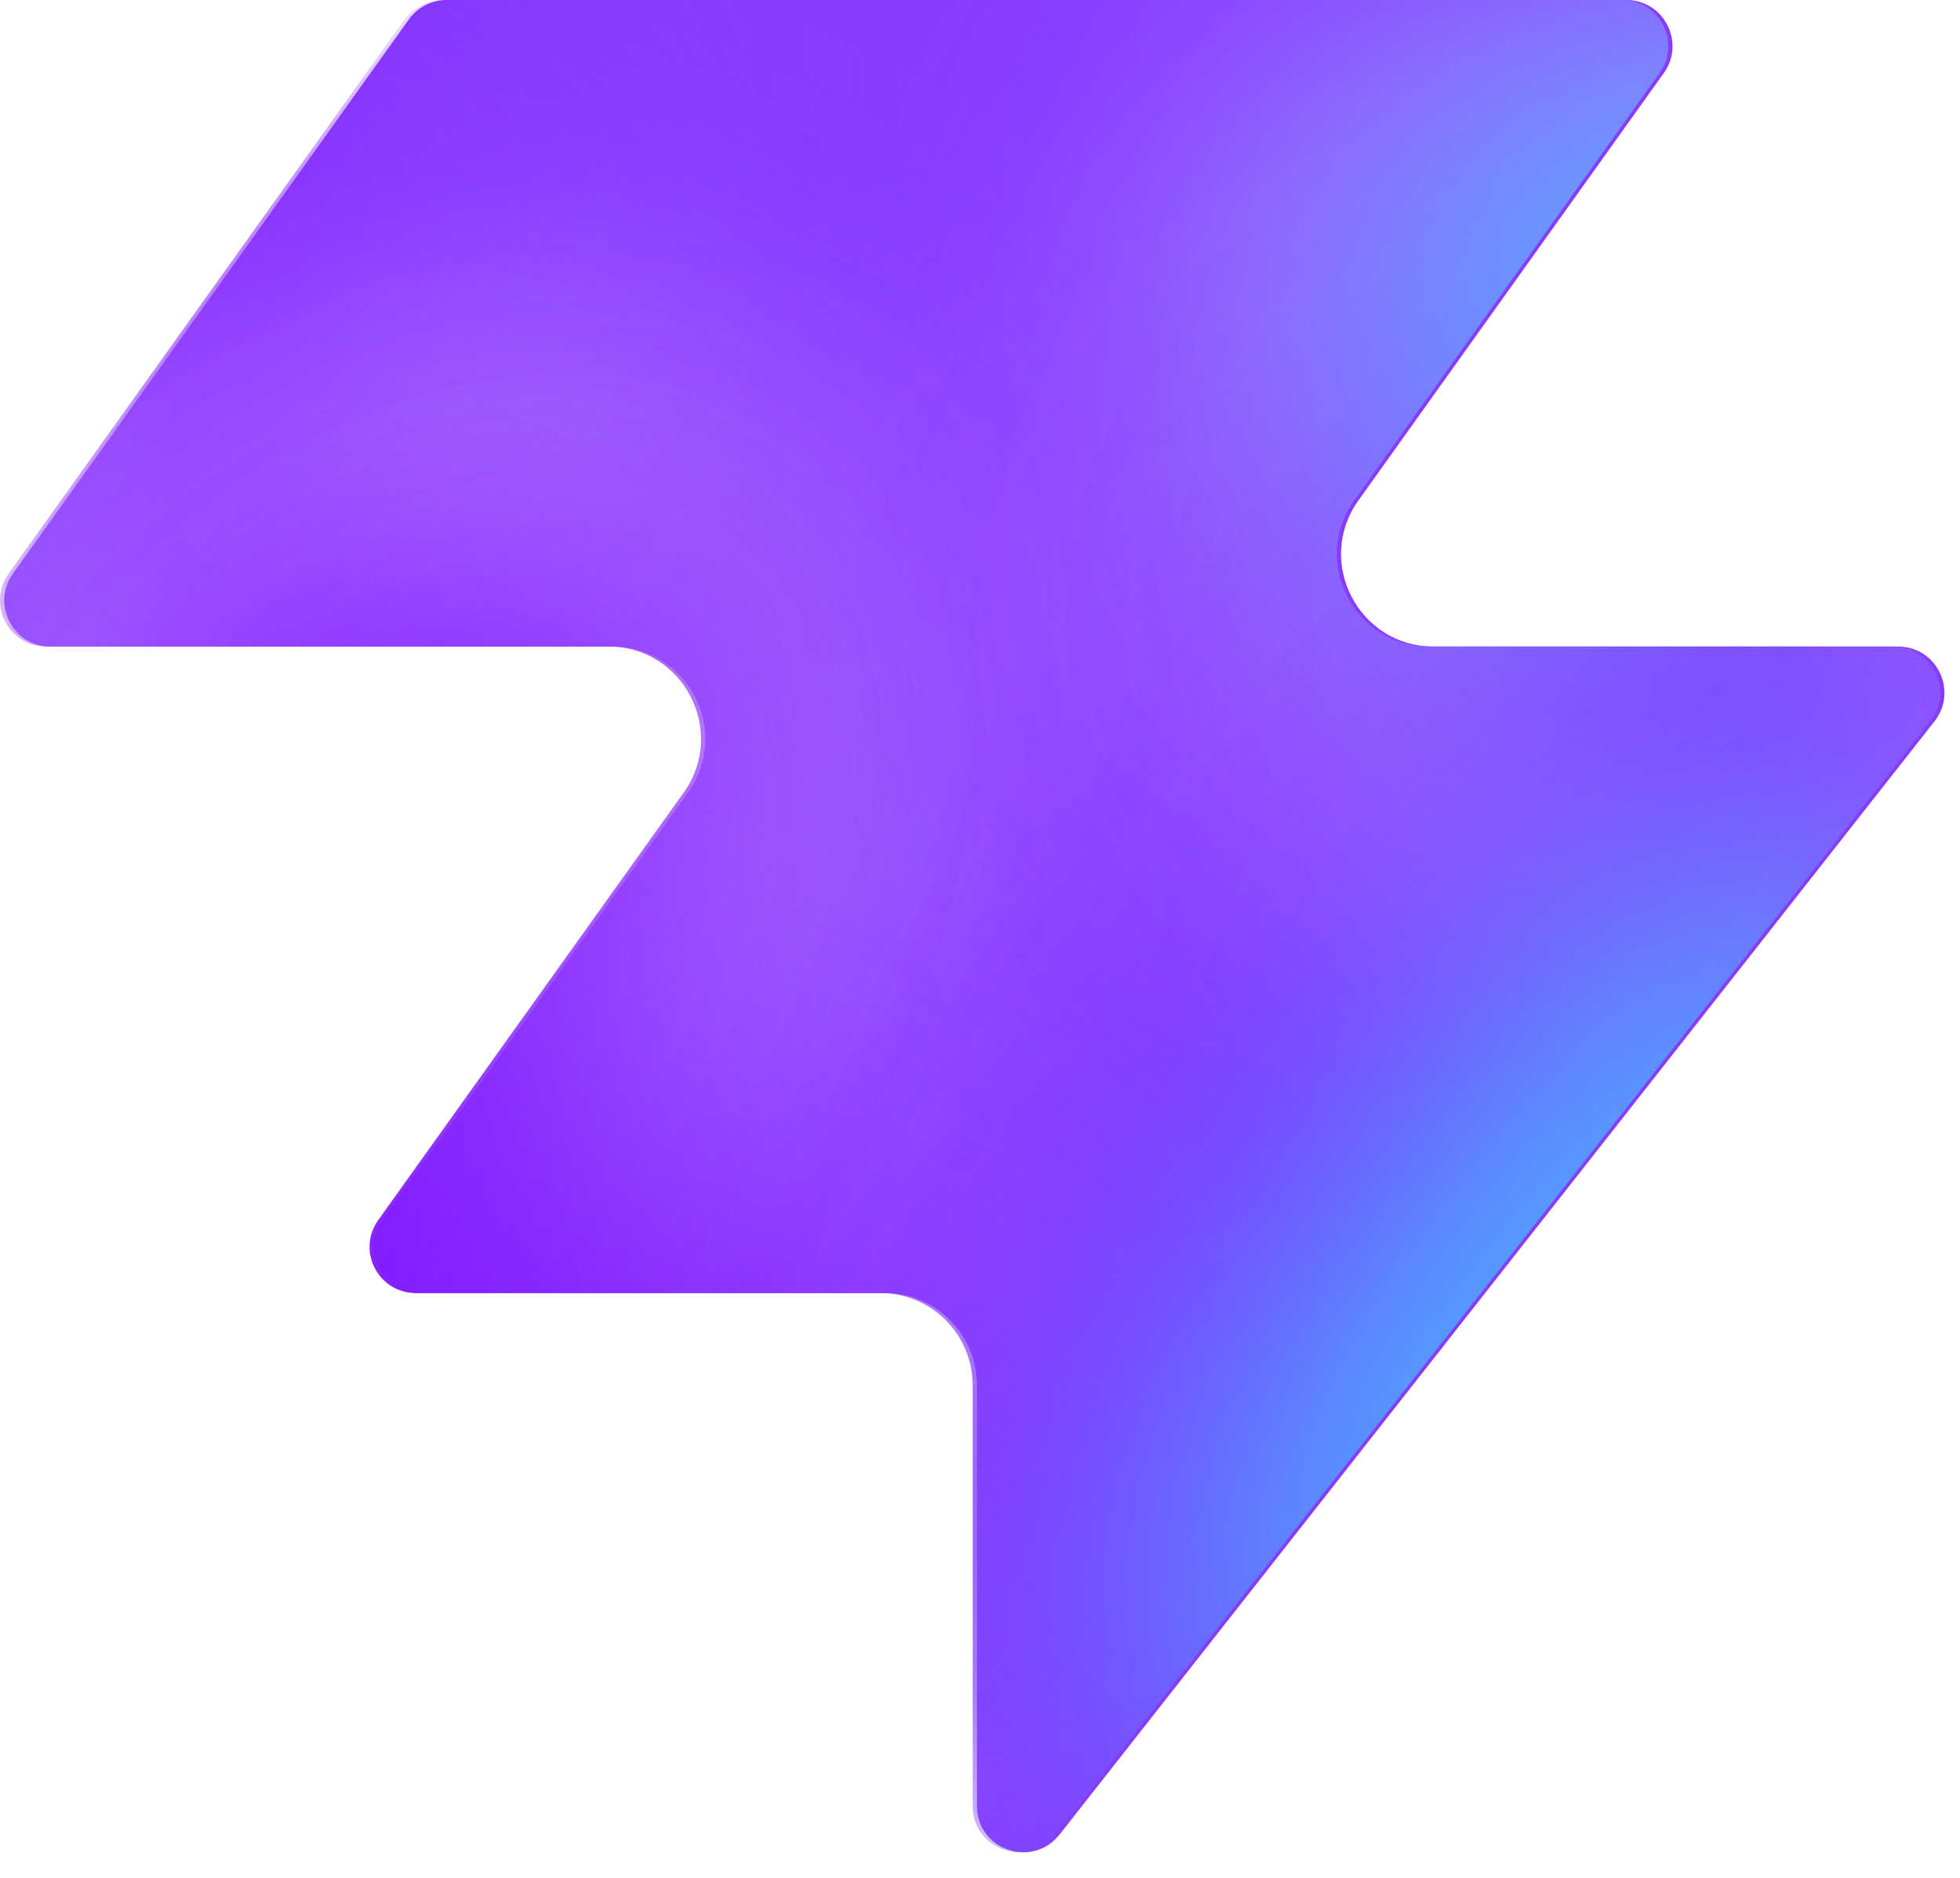
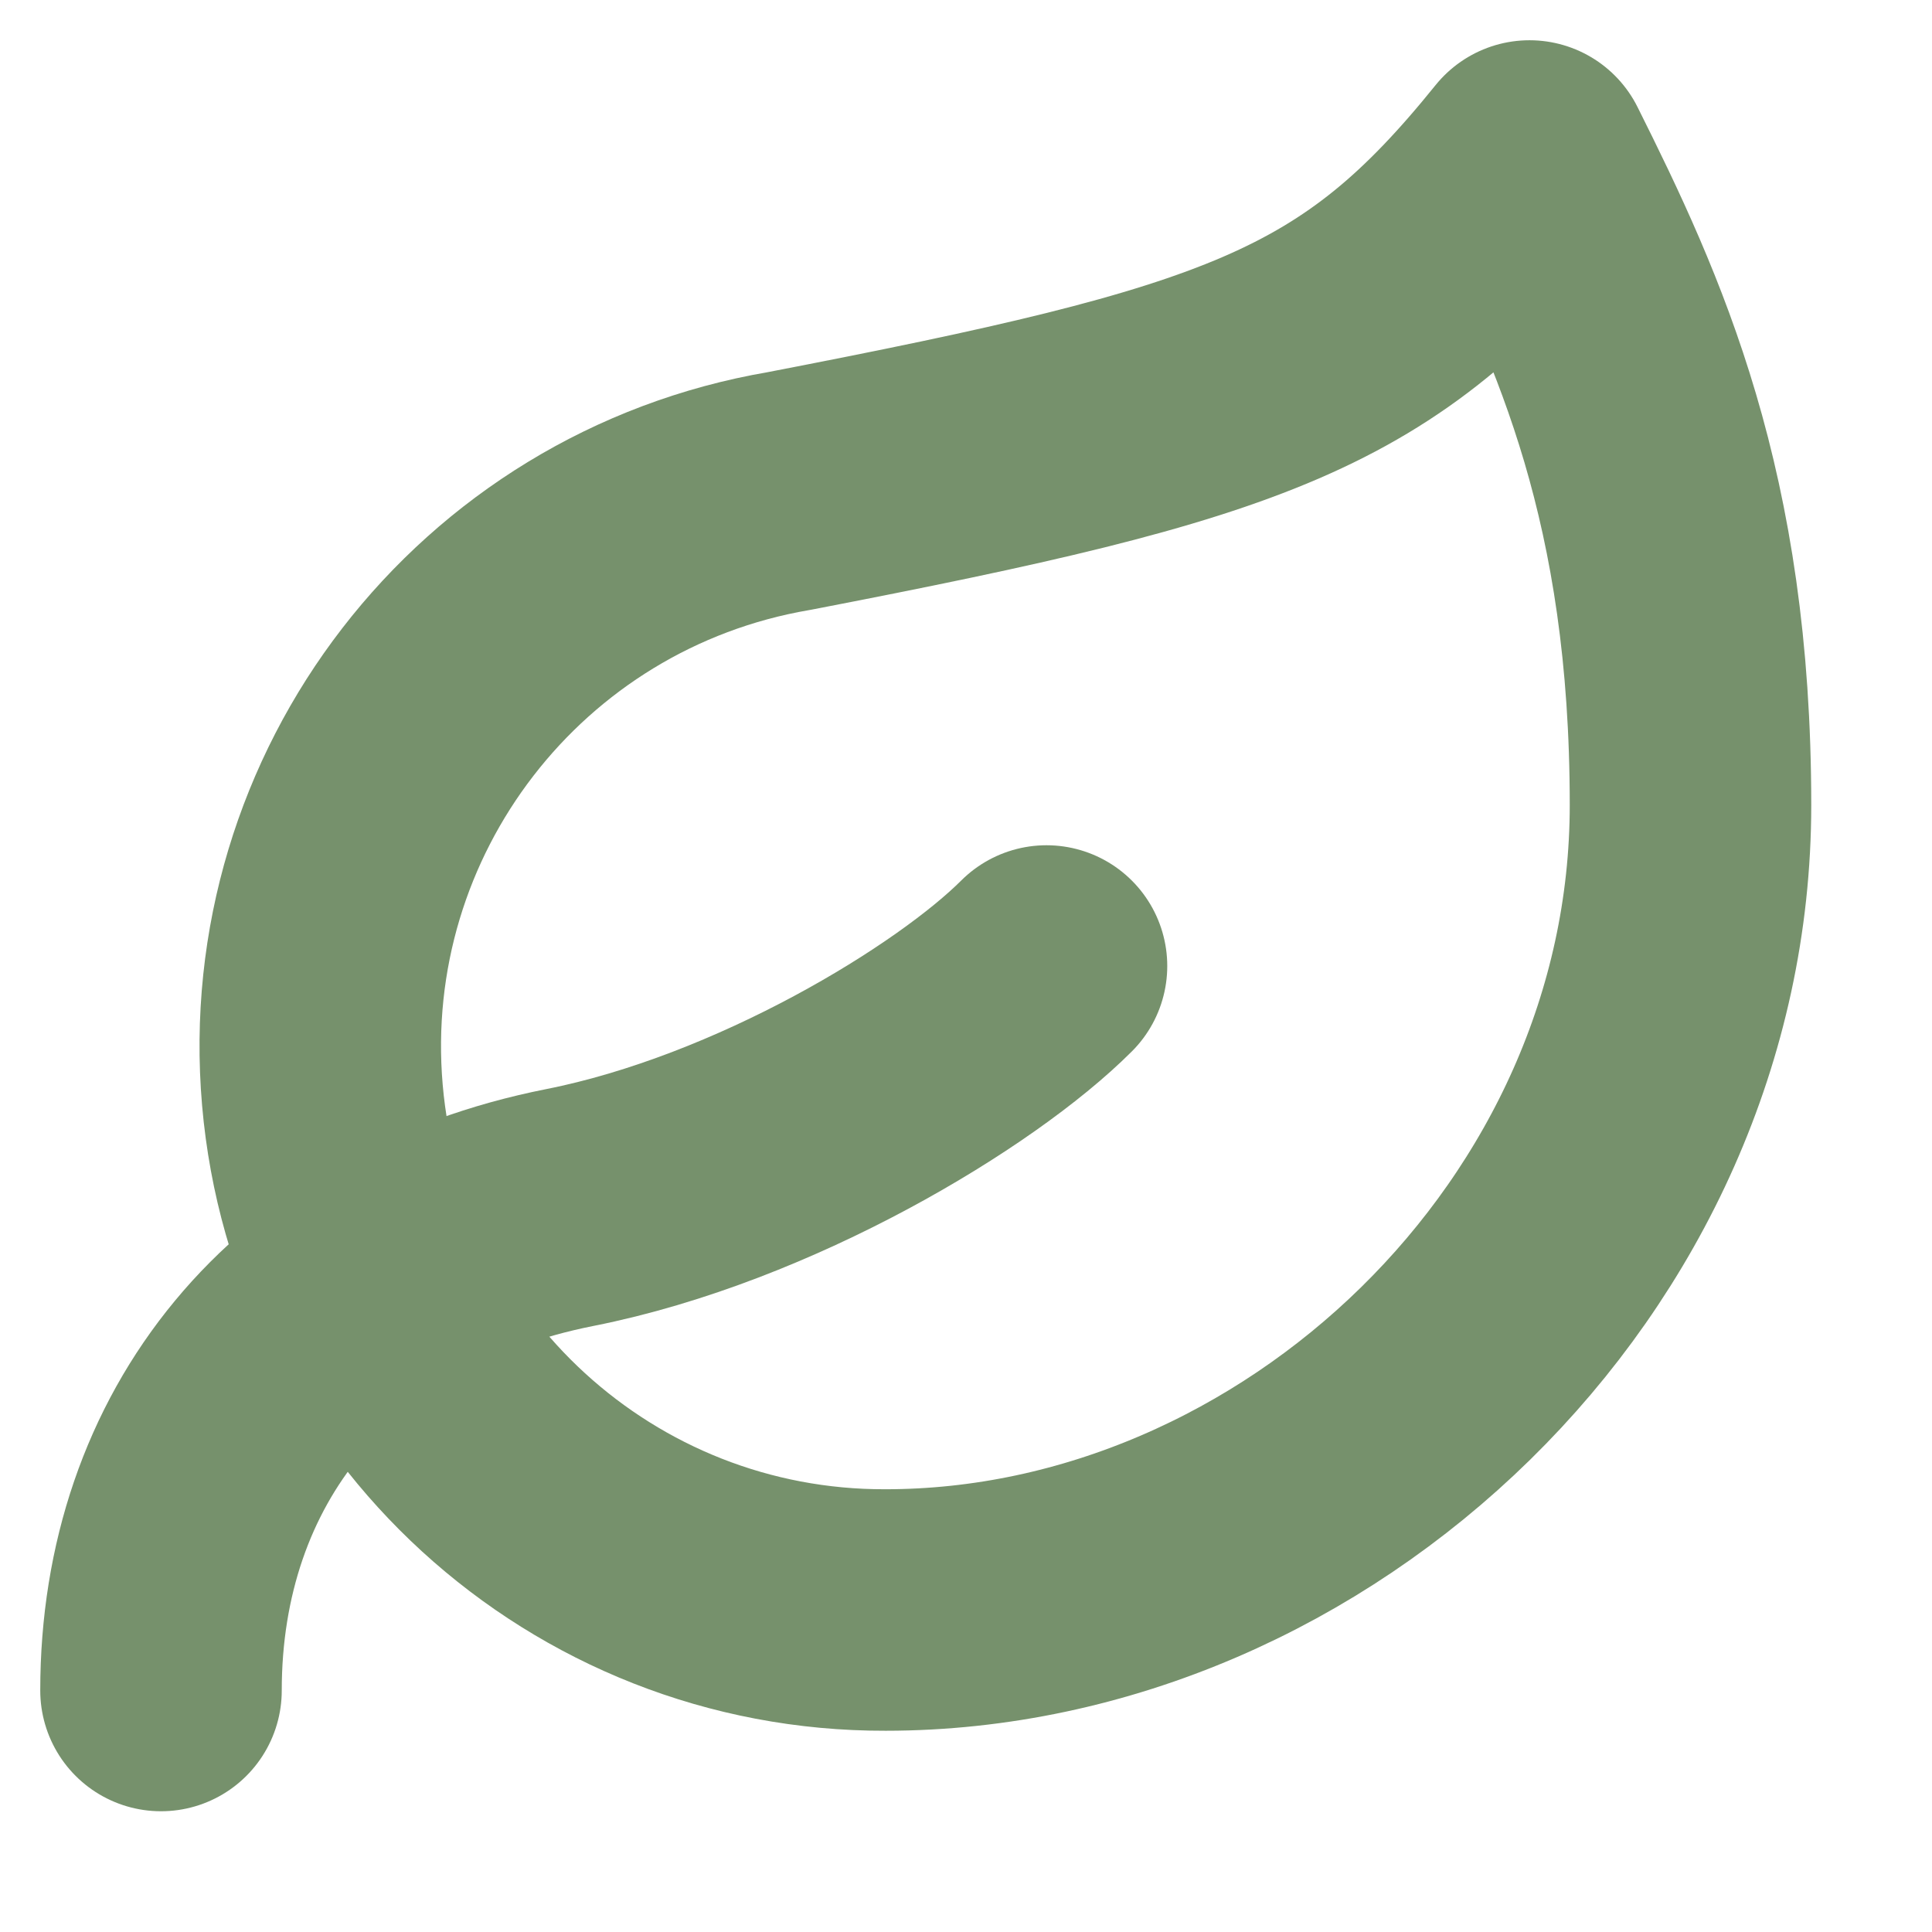
- <svg xmlns="http://www.w3.org/2000/svg" width="48" height="46" fill="none" viewBox="0 0 48 46">
-   <path fill="#863bff" d="M25.946 44.938c-.664.845-2.021.375-2.021-.698V33.937a2.26 2.26 0 0 0-2.262-2.262H10.287c-.92 0-1.456-1.04-.92-1.788l7.48-10.471c1.07-1.497 0-3.578-1.842-3.578H1.237c-.92 0-1.456-1.04-.92-1.788L10.013.474c.214-.297.556-.474.92-.474h28.894c.92 0 1.456 1.04.92 1.788l-7.48 10.471c-1.07 1.498 0 3.579 1.842 3.579h11.377c.943 0 1.473 1.088.89 1.83L25.947 44.94z" style="fill:#863bff;fill:color(display-p3 .525 .23 1);fill-opacity:1" />
-   <mask id="a" width="48" height="46" x="0" y="0" maskUnits="userSpaceOnUse" style="mask-type:alpha">
-     <path fill="#000" d="M25.842 44.938c-.664.844-2.021.375-2.021-.698V33.937a2.26 2.26 0 0 0-2.262-2.262H10.183c-.92 0-1.456-1.04-.92-1.788l7.48-10.471c1.07-1.498 0-3.579-1.842-3.579H1.133c-.92 0-1.456-1.04-.92-1.787L9.91.473c.214-.297.556-.474.92-.474h28.894c.92 0 1.456 1.04.92 1.788l-7.48 10.471c-1.07 1.498 0 3.578 1.842 3.578h11.377c.943 0 1.473 1.088.89 1.832L25.843 44.94z" style="fill:#000;fill-opacity:1" />
-   </mask>
-   <g mask="url(#a)">
-     <g filter="url(#b)">
-       <ellipse cx="5.508" cy="14.704" fill="#ede6ff" rx="5.508" ry="14.704" style="fill:#ede6ff;fill:color(display-p3 .927 .903 1);fill-opacity:1" transform="matrix(.00324 1 1 -.00324 -4.47 31.516)" />
-     </g>
-     <g filter="url(#c)">
-       <ellipse cx="10.399" cy="29.851" fill="#ede6ff" rx="10.399" ry="29.851" style="fill:#ede6ff;fill:color(display-p3 .927 .903 1);fill-opacity:1" transform="matrix(.00324 1 1 -.00324 -39.328 7.883)" />
-     </g>
-     <g filter="url(#d)">
-       <ellipse cx="5.508" cy="30.487" fill="#7e14ff" rx="5.508" ry="30.487" style="fill:#7e14ff;fill:color(display-p3 .492 .077 1);fill-opacity:1" transform="rotate(89.814 -25.913 -14.639)scale(1 -1)" />
-     </g>
-     <g filter="url(#e)">
-       <ellipse cx="5.508" cy="30.599" fill="#7e14ff" rx="5.508" ry="30.599" style="fill:#7e14ff;fill:color(display-p3 .492 .077 1);fill-opacity:1" transform="rotate(89.814 -32.644 -3.334)scale(1 -1)" />
-     </g>
-     <g filter="url(#f)">
-       <ellipse cx="5.508" cy="30.599" fill="#7e14ff" rx="5.508" ry="30.599" style="fill:#7e14ff;fill:color(display-p3 .492 .077 1);fill-opacity:1" transform="matrix(.00324 1 1 -.00324 -34.34 30.47)" />
-     </g>
-     <g filter="url(#g)">
-       <ellipse cx="14.072" cy="22.078" fill="#ede6ff" rx="14.072" ry="22.078" style="fill:#ede6ff;fill:color(display-p3 .927 .903 1);fill-opacity:1" transform="rotate(93.35 24.506 48.493)scale(-1 1)" />
-     </g>
-     <g filter="url(#h)">
-       <ellipse cx="3.47" cy="21.501" fill="#7e14ff" rx="3.47" ry="21.501" style="fill:#7e14ff;fill:color(display-p3 .492 .077 1);fill-opacity:1" transform="rotate(89.009 28.708 47.59)scale(-1 1)" />
-     </g>
-     <g filter="url(#i)">
-       <ellipse cx="3.47" cy="21.501" fill="#7e14ff" rx="3.47" ry="21.501" style="fill:#7e14ff;fill:color(display-p3 .492 .077 1);fill-opacity:1" transform="rotate(89.009 28.708 47.59)scale(-1 1)" />
-     </g>
-     <g filter="url(#j)">
-       <ellipse cx=".387" cy="8.972" fill="#7e14ff" rx="4.407" ry="29.108" style="fill:#7e14ff;fill:color(display-p3 .492 .077 1);fill-opacity:1" transform="rotate(39.51 .387 8.972)" />
-     </g>
-     <g filter="url(#k)">
-       <ellipse cx="47.523" cy="-6.092" fill="#7e14ff" rx="4.407" ry="29.108" style="fill:#7e14ff;fill:color(display-p3 .492 .077 1);fill-opacity:1" transform="rotate(37.892 47.523 -6.092)" />
-     </g>
-     <g filter="url(#l)">
-       <ellipse cx="41.412" cy="6.333" fill="#47bfff" rx="5.971" ry="9.665" style="fill:#47bfff;fill:color(display-p3 .28 .748 1);fill-opacity:1" transform="rotate(37.892 41.412 6.333)" />
-     </g>
-     <g filter="url(#m)">
-       <ellipse cx="-1.879" cy="38.332" fill="#7e14ff" rx="4.407" ry="29.108" style="fill:#7e14ff;fill:color(display-p3 .492 .077 1);fill-opacity:1" transform="rotate(37.892 -1.88 38.332)" />
-     </g>
-     <g filter="url(#n)">
-       <ellipse cx="-1.879" cy="38.332" fill="#7e14ff" rx="4.407" ry="29.108" style="fill:#7e14ff;fill:color(display-p3 .492 .077 1);fill-opacity:1" transform="rotate(37.892 -1.88 38.332)" />
-     </g>
-     <g filter="url(#o)">
-       <ellipse cx="35.651" cy="29.907" fill="#7e14ff" rx="4.407" ry="29.108" style="fill:#7e14ff;fill:color(display-p3 .492 .077 1);fill-opacity:1" transform="rotate(37.892 35.651 29.907)" />
-     </g>
-     <g filter="url(#p)">
-       <ellipse cx="38.418" cy="32.4" fill="#47bfff" rx="5.971" ry="15.297" style="fill:#47bfff;fill:color(display-p3 .28 .748 1);fill-opacity:1" transform="rotate(37.892 38.418 32.4)" />
-     </g>
-   </g>
-   <defs>
-     <filter id="b" width="60.045" height="41.654" x="-19.77" y="16.149" color-interpolation-filters="sRGB" filterUnits="userSpaceOnUse">
-       <feFlood flood-opacity="0" result="BackgroundImageFix" />
-       <feBlend in="SourceGraphic" in2="BackgroundImageFix" result="shape" />
-       <feGaussianBlur result="effect1_foregroundBlur_2002_17158" stdDeviation="7.659" />
-     </filter>
-     <filter id="c" width="90.34" height="51.437" x="-54.613" y="-7.533" color-interpolation-filters="sRGB" filterUnits="userSpaceOnUse">
-       <feFlood flood-opacity="0" result="BackgroundImageFix" />
-       <feBlend in="SourceGraphic" in2="BackgroundImageFix" result="shape" />
-       <feGaussianBlur result="effect1_foregroundBlur_2002_17158" stdDeviation="7.659" />
-     </filter>
-     <filter id="d" width="79.355" height="29.4" x="-49.64" y="2.03" color-interpolation-filters="sRGB" filterUnits="userSpaceOnUse">
-       <feFlood flood-opacity="0" result="BackgroundImageFix" />
-       <feBlend in="SourceGraphic" in2="BackgroundImageFix" result="shape" />
-       <feGaussianBlur result="effect1_foregroundBlur_2002_17158" stdDeviation="4.596" />
-     </filter>
-     <filter id="e" width="79.579" height="29.4" x="-45.045" y="20.029" color-interpolation-filters="sRGB" filterUnits="userSpaceOnUse">
-       <feFlood flood-opacity="0" result="BackgroundImageFix" />
-       <feBlend in="SourceGraphic" in2="BackgroundImageFix" result="shape" />
-       <feGaussianBlur result="effect1_foregroundBlur_2002_17158" stdDeviation="4.596" />
-     </filter>
-     <filter id="f" width="79.579" height="29.4" x="-43.513" y="21.178" color-interpolation-filters="sRGB" filterUnits="userSpaceOnUse">
-       <feFlood flood-opacity="0" result="BackgroundImageFix" />
-       <feBlend in="SourceGraphic" in2="BackgroundImageFix" result="shape" />
-       <feGaussianBlur result="effect1_foregroundBlur_2002_17158" stdDeviation="4.596" />
-     </filter>
-     <filter id="g" width="74.749" height="58.852" x="15.756" y="-17.901" color-interpolation-filters="sRGB" filterUnits="userSpaceOnUse">
-       <feFlood flood-opacity="0" result="BackgroundImageFix" />
-       <feBlend in="SourceGraphic" in2="BackgroundImageFix" result="shape" />
-       <feGaussianBlur result="effect1_foregroundBlur_2002_17158" stdDeviation="7.659" />
-     </filter>
-     <filter id="h" width="61.377" height="25.362" x="23.548" y="2.284" color-interpolation-filters="sRGB" filterUnits="userSpaceOnUse">
-       <feFlood flood-opacity="0" result="BackgroundImageFix" />
-       <feBlend in="SourceGraphic" in2="BackgroundImageFix" result="shape" />
-       <feGaussianBlur result="effect1_foregroundBlur_2002_17158" stdDeviation="4.596" />
-     </filter>
-     <filter id="i" width="61.377" height="25.362" x="23.548" y="2.284" color-interpolation-filters="sRGB" filterUnits="userSpaceOnUse">
-       <feFlood flood-opacity="0" result="BackgroundImageFix" />
-       <feBlend in="SourceGraphic" in2="BackgroundImageFix" result="shape" />
-       <feGaussianBlur result="effect1_foregroundBlur_2002_17158" stdDeviation="4.596" />
-     </filter>
-     <filter id="j" width="56.045" height="63.649" x="-27.636" y="-22.853" color-interpolation-filters="sRGB" filterUnits="userSpaceOnUse">
-       <feFlood flood-opacity="0" result="BackgroundImageFix" />
-       <feBlend in="SourceGraphic" in2="BackgroundImageFix" result="shape" />
-       <feGaussianBlur result="effect1_foregroundBlur_2002_17158" stdDeviation="4.596" />
-     </filter>
-     <filter id="k" width="54.814" height="64.646" x="20.116" y="-38.415" color-interpolation-filters="sRGB" filterUnits="userSpaceOnUse">
-       <feFlood flood-opacity="0" result="BackgroundImageFix" />
-       <feBlend in="SourceGraphic" in2="BackgroundImageFix" result="shape" />
-       <feGaussianBlur result="effect1_foregroundBlur_2002_17158" stdDeviation="4.596" />
-     </filter>
-     <filter id="l" width="33.541" height="35.313" x="24.641" y="-11.323" color-interpolation-filters="sRGB" filterUnits="userSpaceOnUse">
-       <feFlood flood-opacity="0" result="BackgroundImageFix" />
-       <feBlend in="SourceGraphic" in2="BackgroundImageFix" result="shape" />
-       <feGaussianBlur result="effect1_foregroundBlur_2002_17158" stdDeviation="4.596" />
-     </filter>
-     <filter id="m" width="54.814" height="64.646" x="-29.286" y="6.009" color-interpolation-filters="sRGB" filterUnits="userSpaceOnUse">
-       <feFlood flood-opacity="0" result="BackgroundImageFix" />
-       <feBlend in="SourceGraphic" in2="BackgroundImageFix" result="shape" />
-       <feGaussianBlur result="effect1_foregroundBlur_2002_17158" stdDeviation="4.596" />
-     </filter>
-     <filter id="n" width="54.814" height="64.646" x="-29.286" y="6.009" color-interpolation-filters="sRGB" filterUnits="userSpaceOnUse">
-       <feFlood flood-opacity="0" result="BackgroundImageFix" />
-       <feBlend in="SourceGraphic" in2="BackgroundImageFix" result="shape" />
-       <feGaussianBlur result="effect1_foregroundBlur_2002_17158" stdDeviation="4.596" />
-     </filter>
-     <filter id="o" width="54.814" height="64.646" x="8.244" y="-2.416" color-interpolation-filters="sRGB" filterUnits="userSpaceOnUse">
-       <feFlood flood-opacity="0" result="BackgroundImageFix" />
-       <feBlend in="SourceGraphic" in2="BackgroundImageFix" result="shape" />
-       <feGaussianBlur result="effect1_foregroundBlur_2002_17158" stdDeviation="4.596" />
-     </filter>
-     <filter id="p" width="39.409" height="43.623" x="18.713" y="10.588" color-interpolation-filters="sRGB" filterUnits="userSpaceOnUse">
-       <feFlood flood-opacity="0" result="BackgroundImageFix" />
-       <feBlend in="SourceGraphic" in2="BackgroundImageFix" result="shape" />
-       <feGaussianBlur result="effect1_foregroundBlur_2002_17158" stdDeviation="4.596" />
-     </filter>
-   </defs>
+ <svg xmlns="http://www.w3.org/2000/svg" width="24" height="24" viewBox="0 0 24 24" fill="none" stroke="#76916c" stroke-width="3" stroke-linecap="round" stroke-linejoin="round" class="lucide lucide-leaf-icon lucide-leaf">
+   <path d="M11 20A7 7 0 0 1 9.8 6.1C15.5 5 17 4.48 19 2c1 2 2 4.18 2 8 0 5.5-4.78 10-10 10Z" />
+   <path d="M2 21c0-3 1.85-5.36 5.08-6C9.5 14.52 12 13 13 12" />
</svg>
